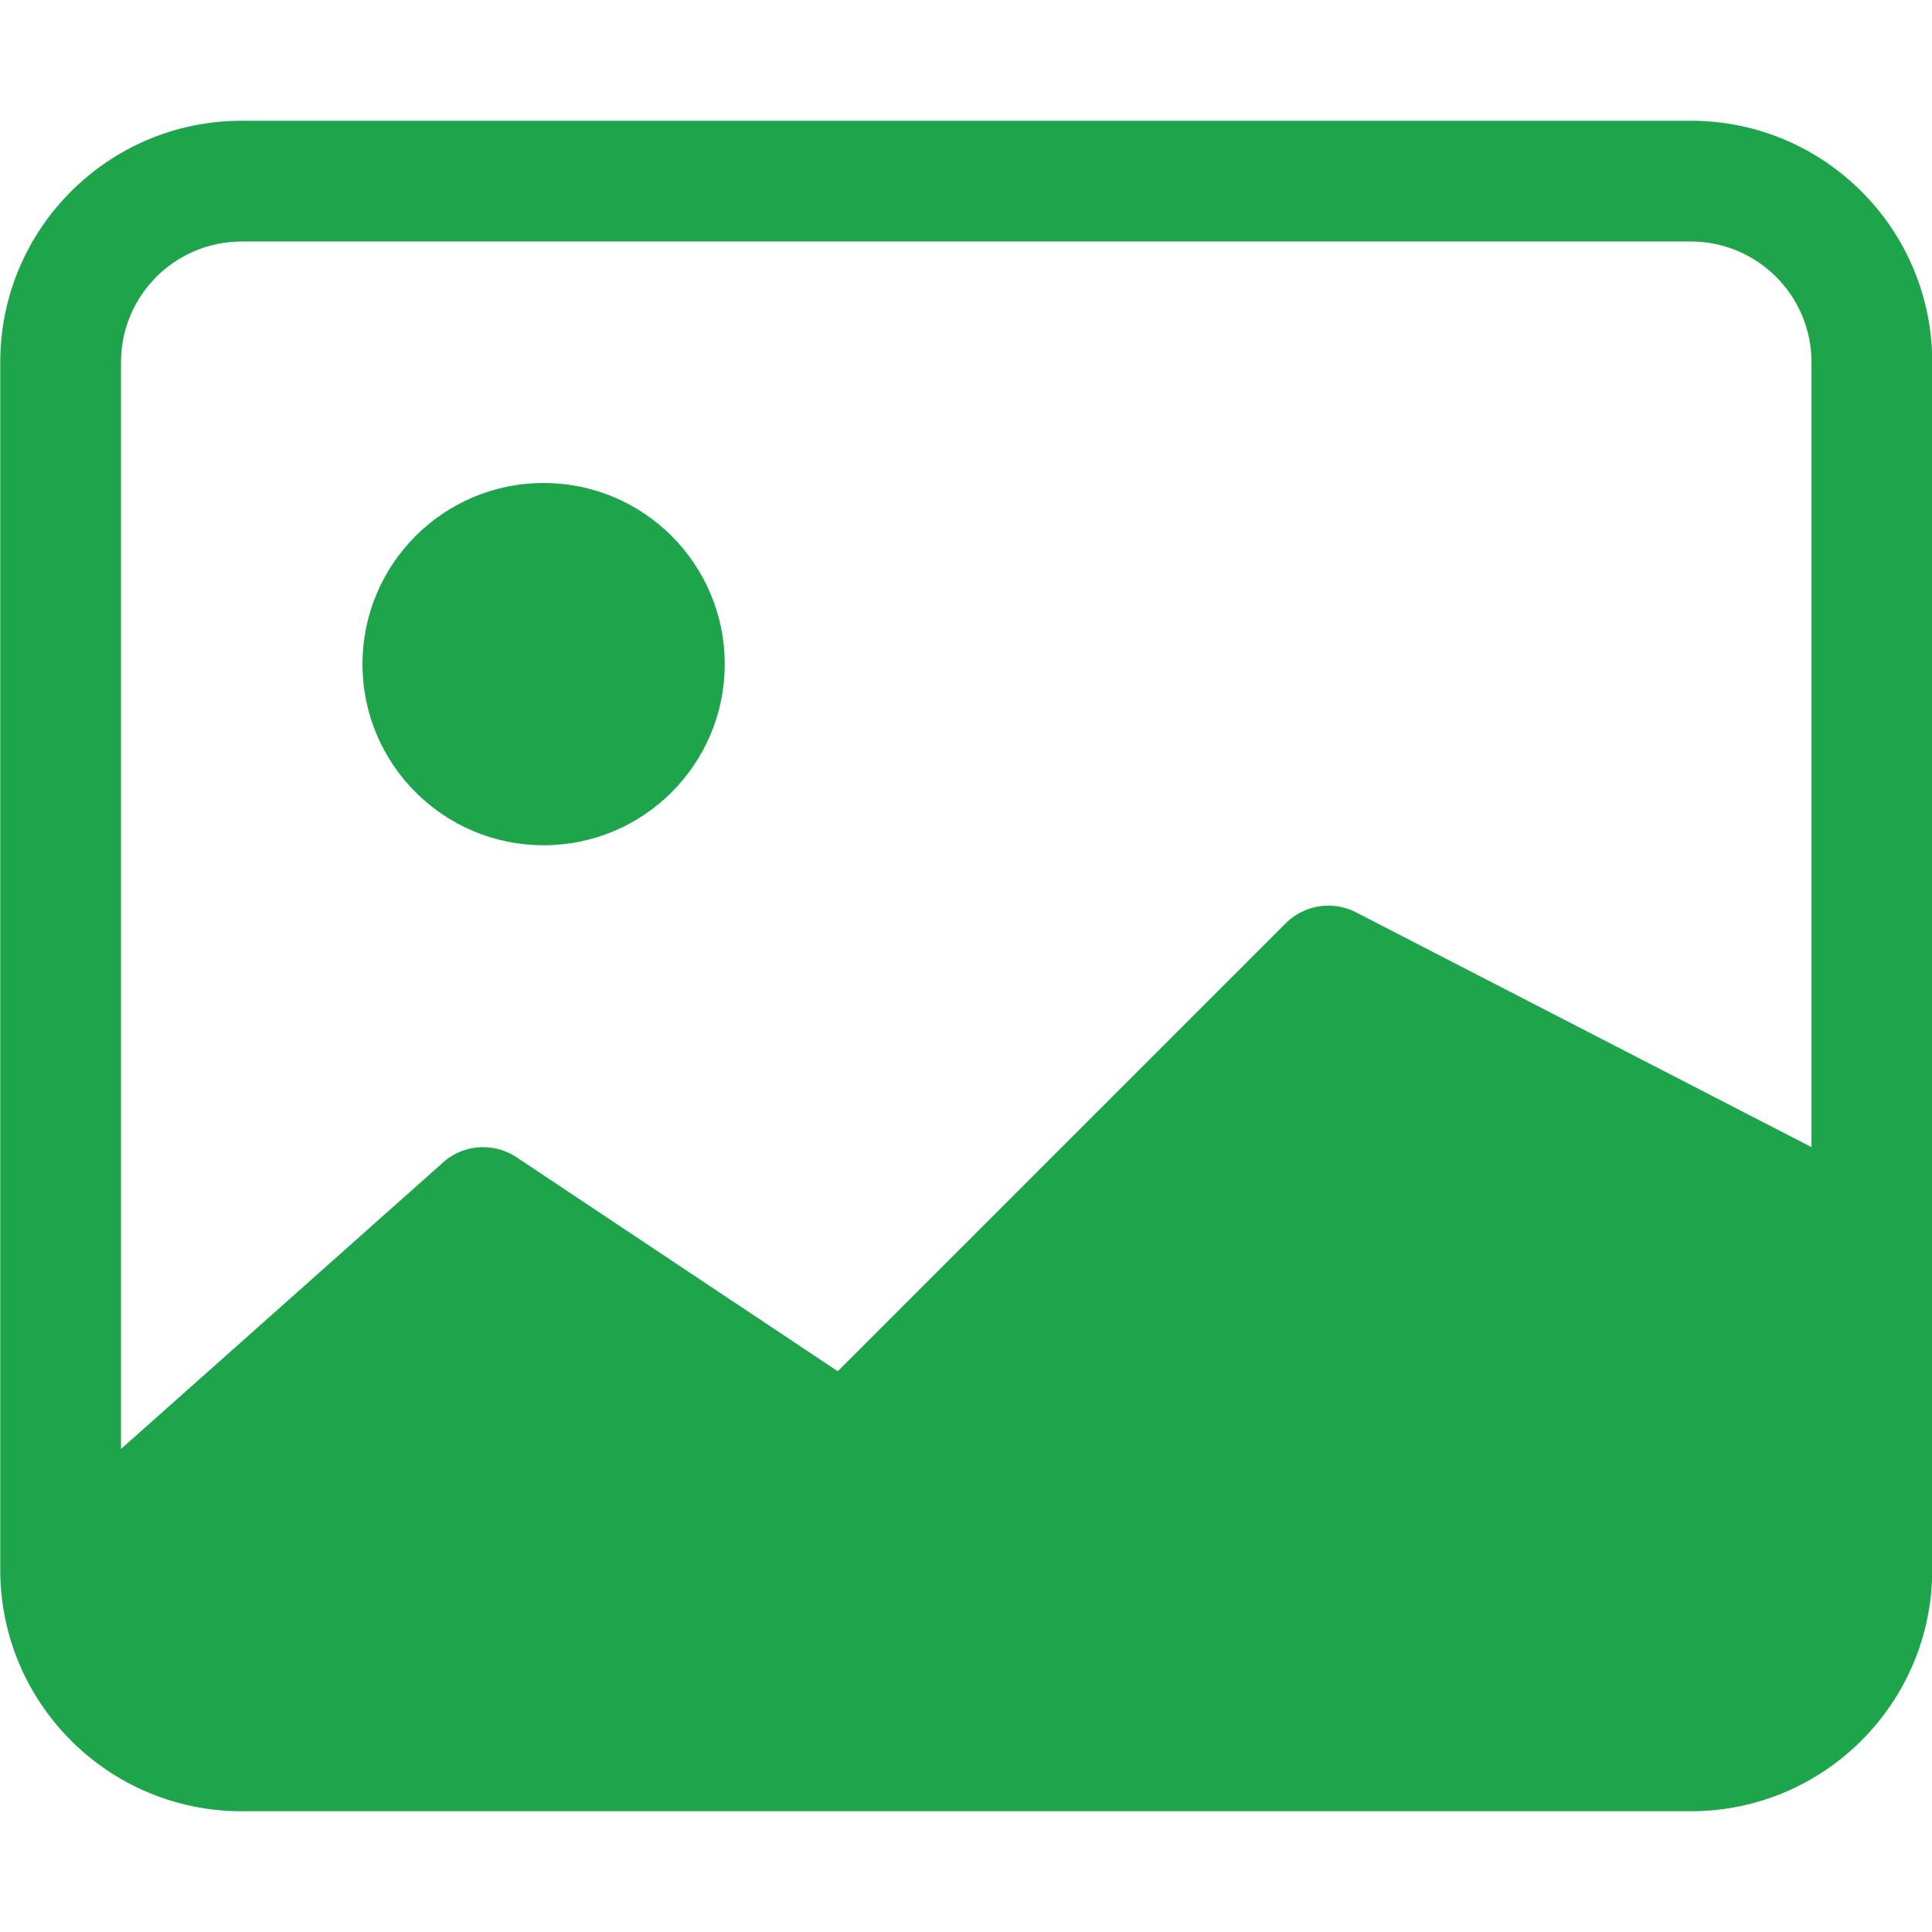
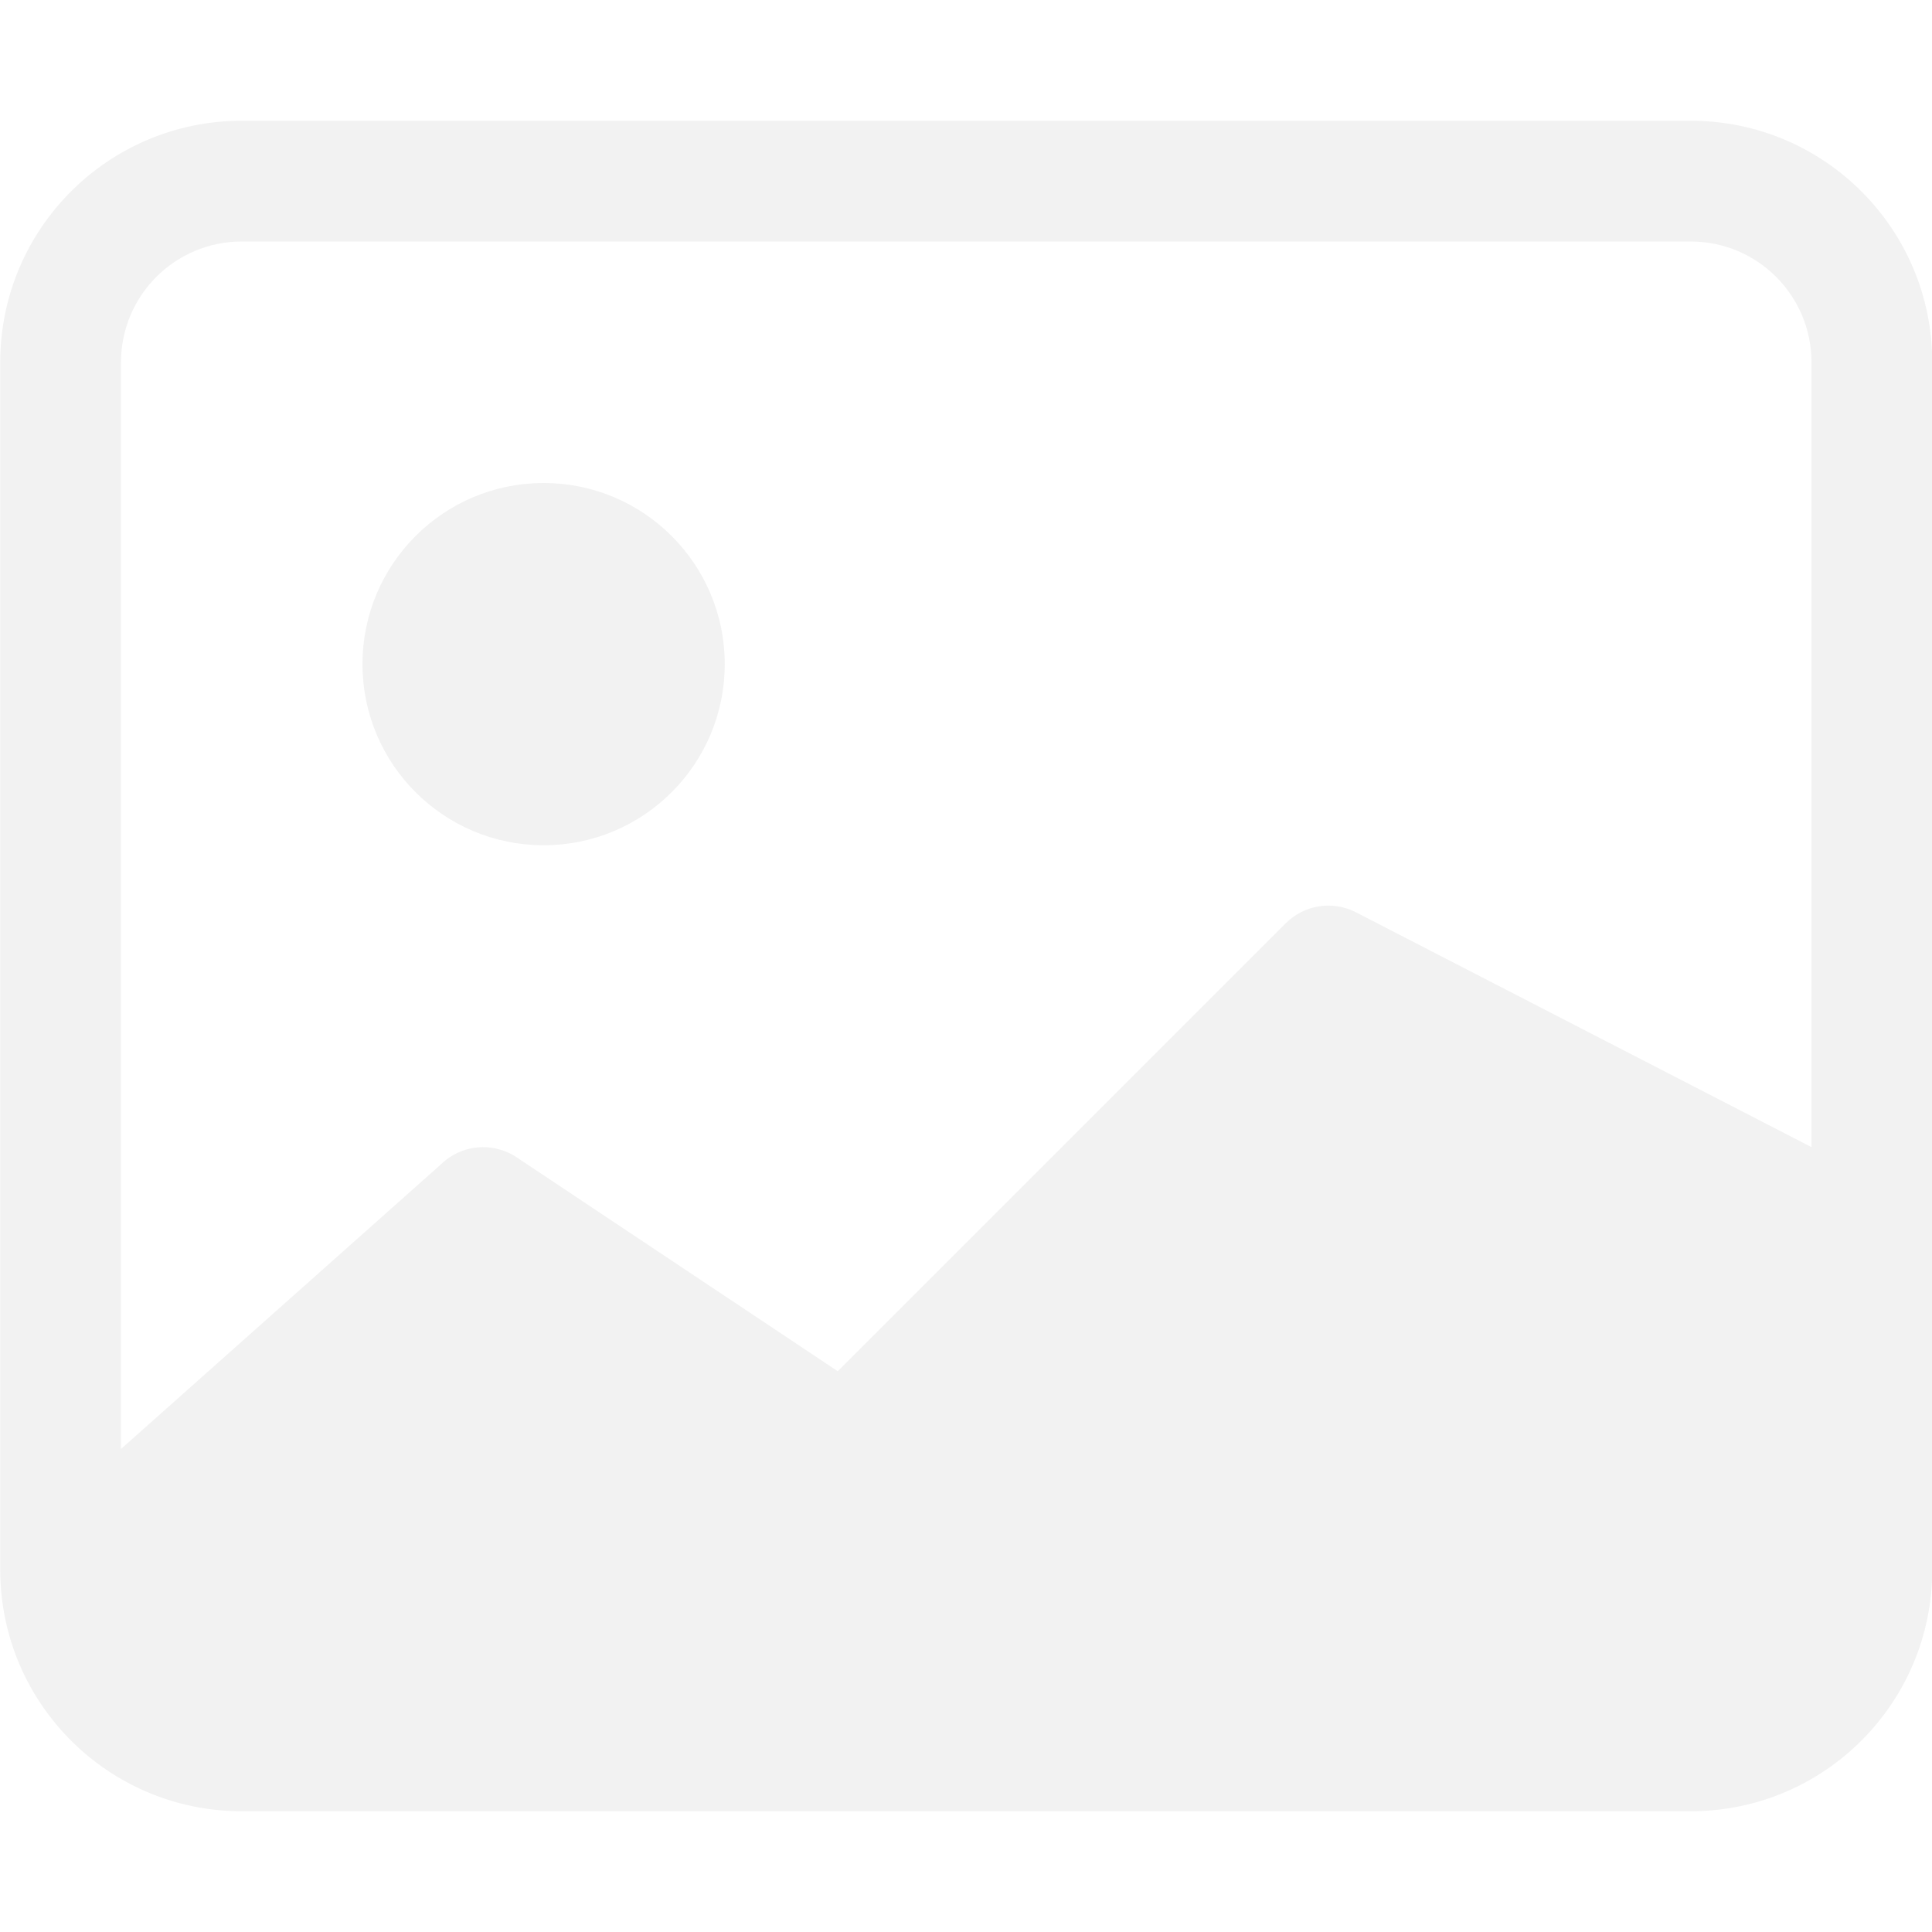
- <svg xmlns="http://www.w3.org/2000/svg" width="16" height="16" fill="#1EA54C" class="bi bi-image" viewBox="0 0 16 16">
+ <svg xmlns="http://www.w3.org/2000/svg" width="16" height="16" fill="#f2f2f2" class="bi bi-image" viewBox="0 0 16 16">
  <path d="M6.002 5.5a1.5 1.5 0 1 1-3 0 1.5 1.5 0 0 1 3 0z" />
  <path d="M2.002 1a2 2 0 0 0-2 2v10a2 2 0 0 0 2 2h12a2 2 0 0 0 2-2V3a2 2 0 0 0-2-2h-12zm12 1a1 1 0 0 1 1 1v6.5l-3.777-1.947a.5.5 0 0 0-.577.093l-3.71 3.71-2.66-1.772a.5.5 0 0 0-.63.062L1.002 12V3a1 1 0 0 1 1-1h12z" />
</svg>
